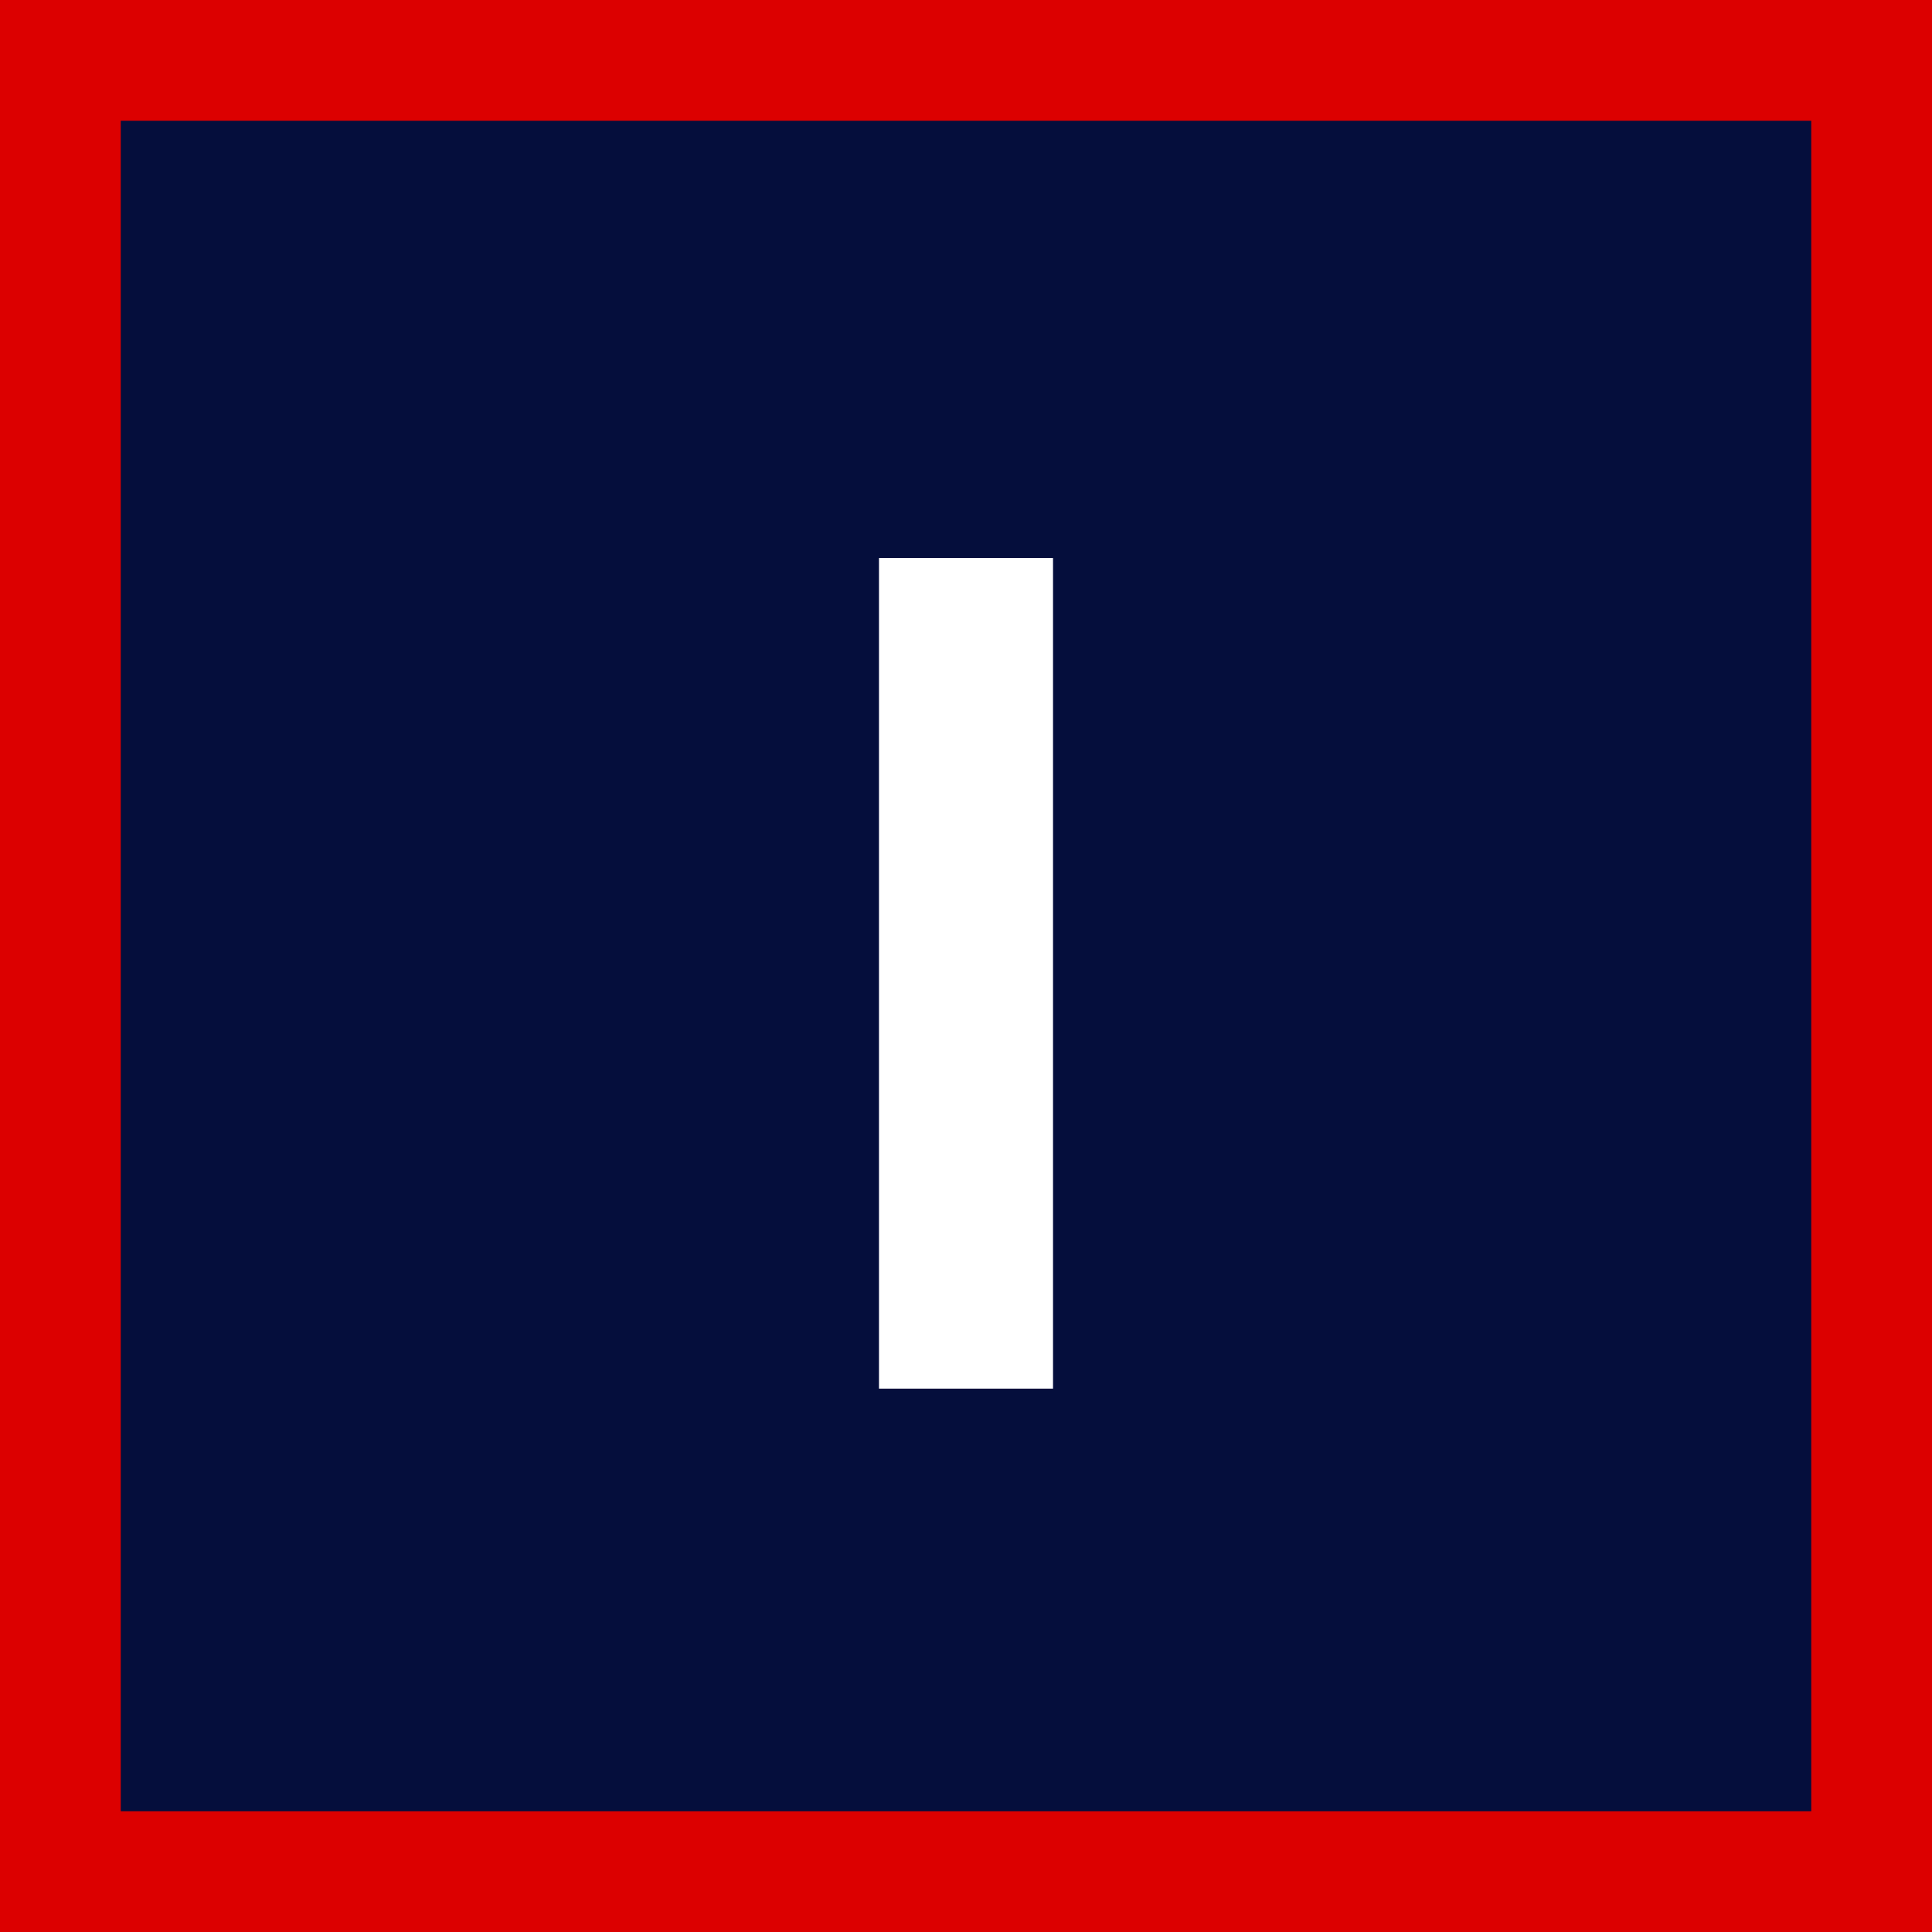
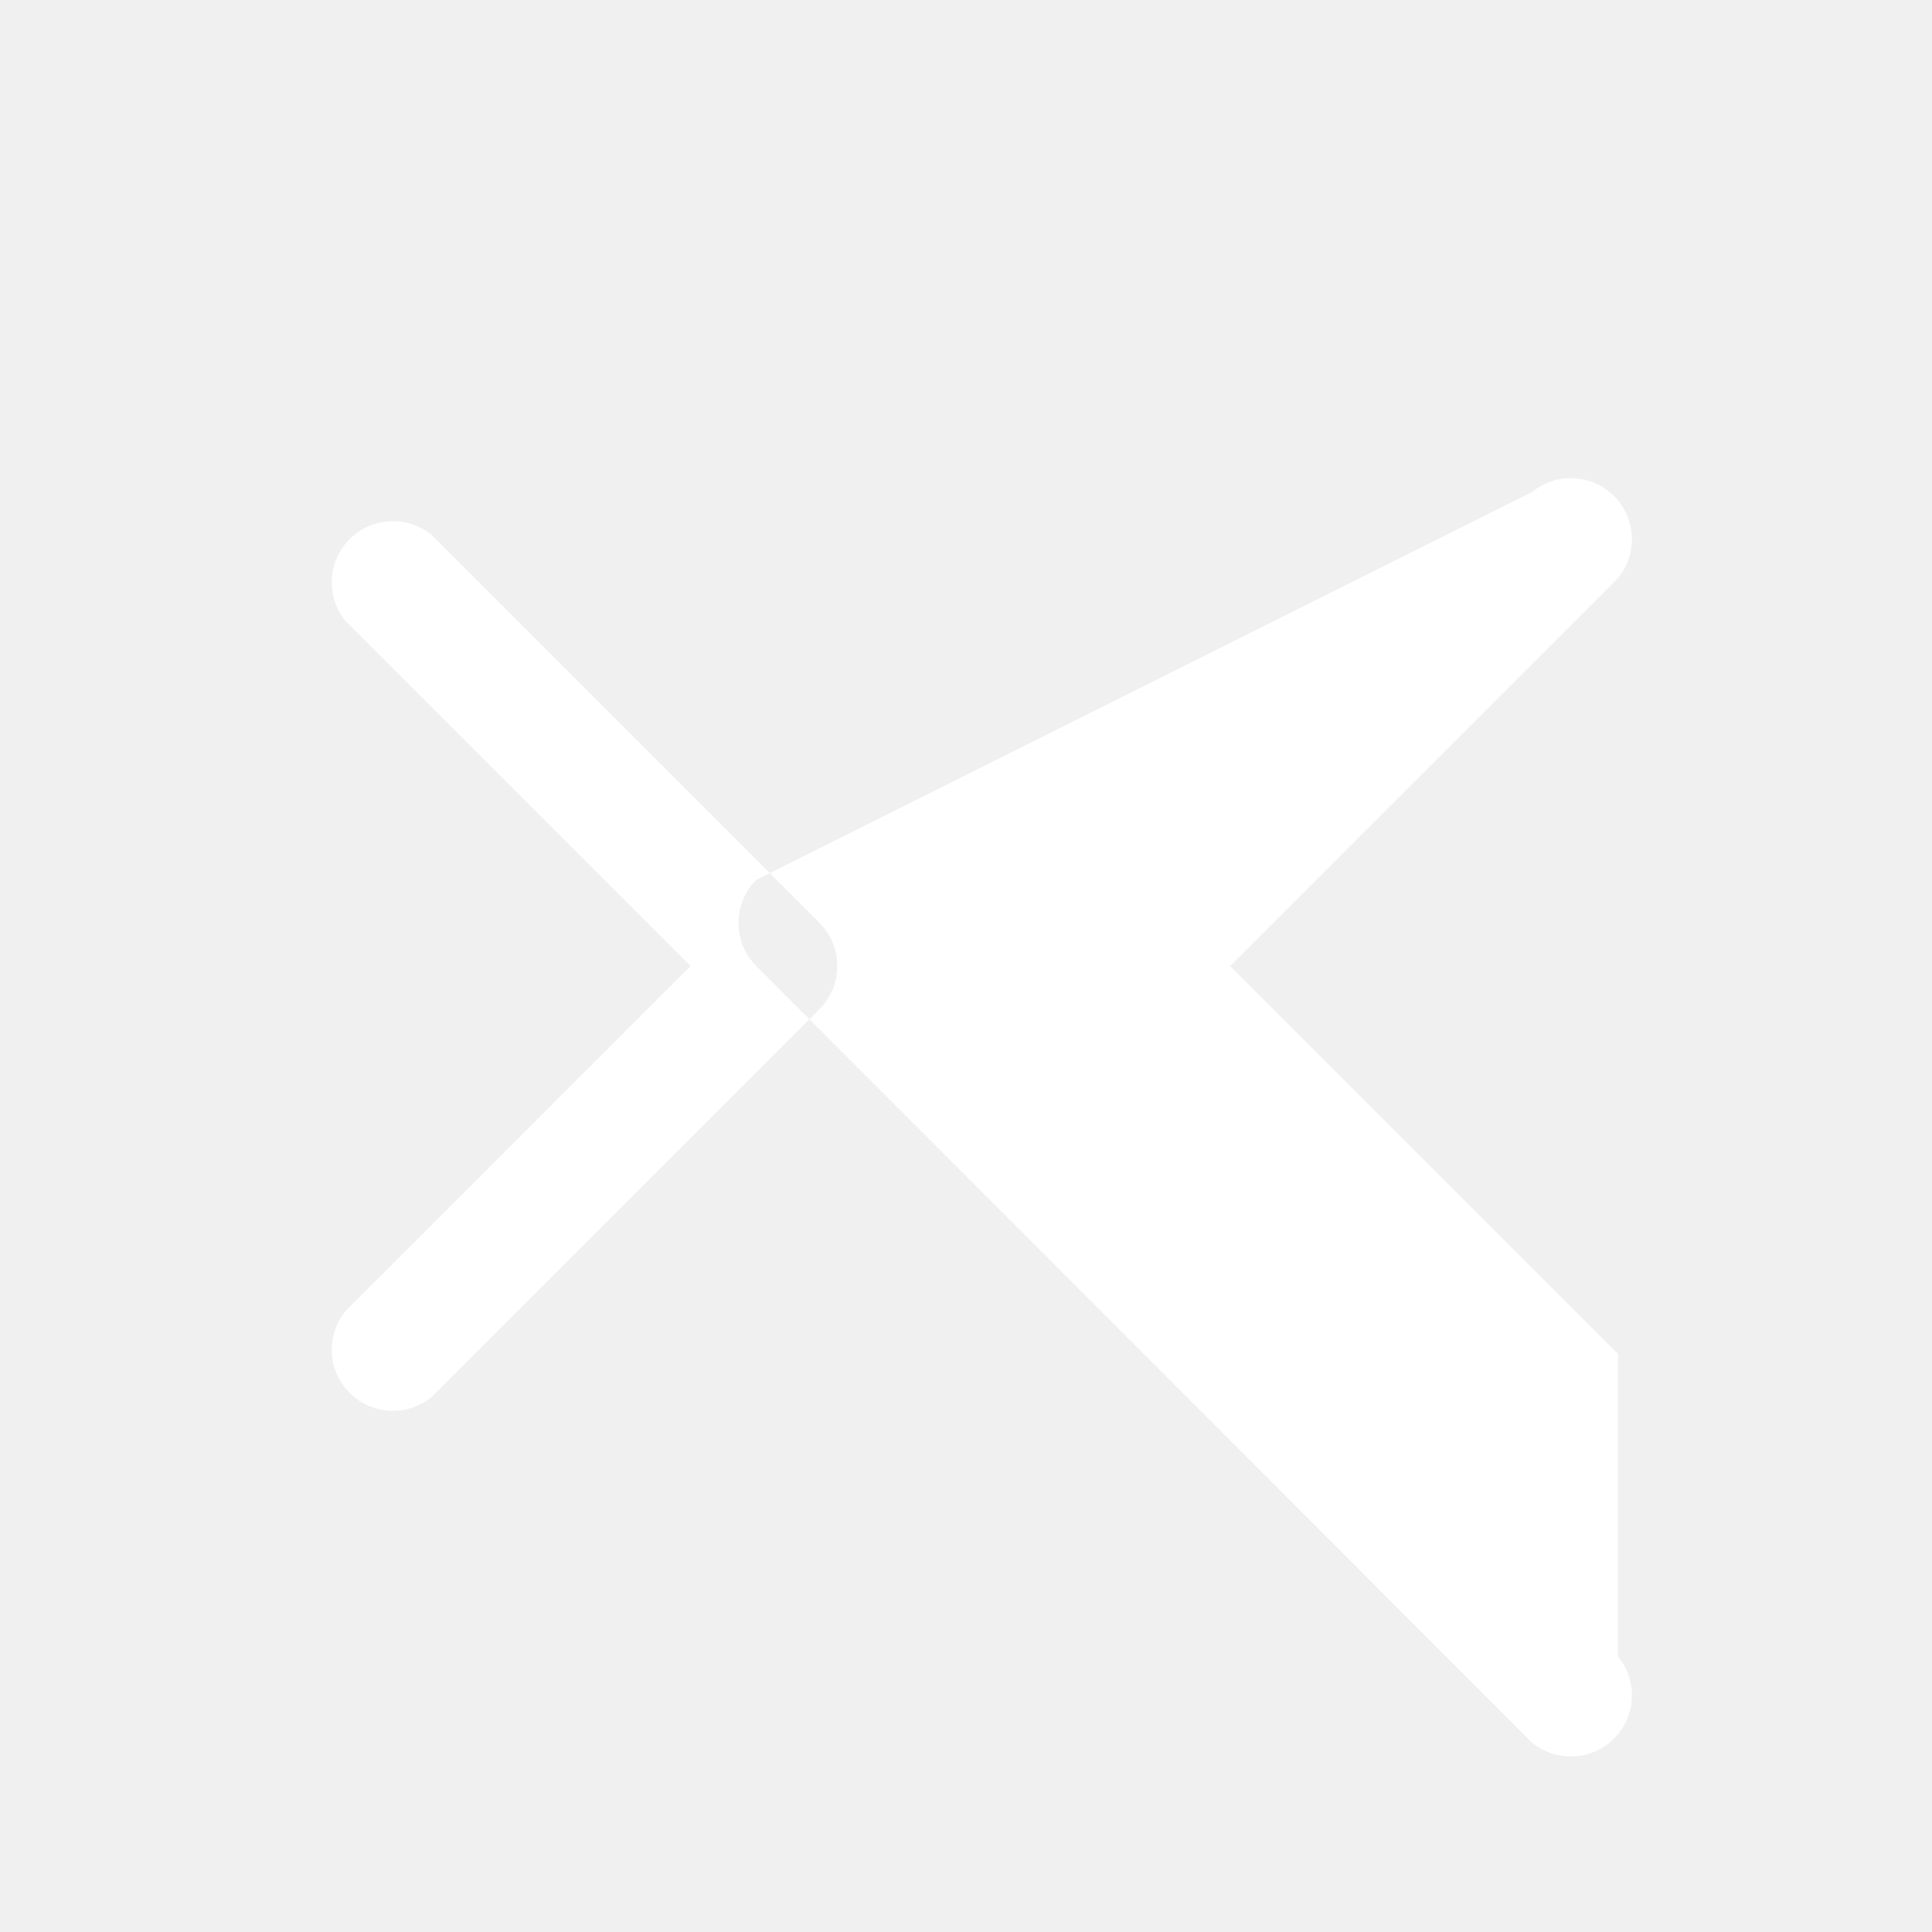
- <svg xmlns="http://www.w3.org/2000/svg" viewBox="0 0 64 64">
-   <rect width="64" height="64" fill="#050e3c" />
-   <rect x="2" y="2" width="60" height="60" fill="none" stroke="#DC0000" stroke-width="4" />
-   <text x="32" y="46" font-family="Montserrat,Arial,sans-serif" font-size="40" font-weight="900" fill="#ffffff" text-anchor="middle" letter-spacing="-2">I</text>
+ <svg xmlns="http://www.w3.org/2000/svg" width="64" height="64" fill="#ffffff" viewBox="0 0 256 256">
+   <path d="M91.5,128,45.8,82.3a8.1,8.1,0,0,1,11.4-11.4l51.4,51.4a8.1,8.1,0,0,1,0,11.4L57.2,185.1a8.1,8.1,0,0,1-11.4-11.4Zm122.9,51.4L163,128l51.4-51.4a8.1,8.1,0,0,0-11.4-11.4L100.2,116.6a8.1,8.1,0,0,0,0,11.4L203,230.9a8.1,8.1,0,0,0,11.4-11.4Z" />
</svg>
